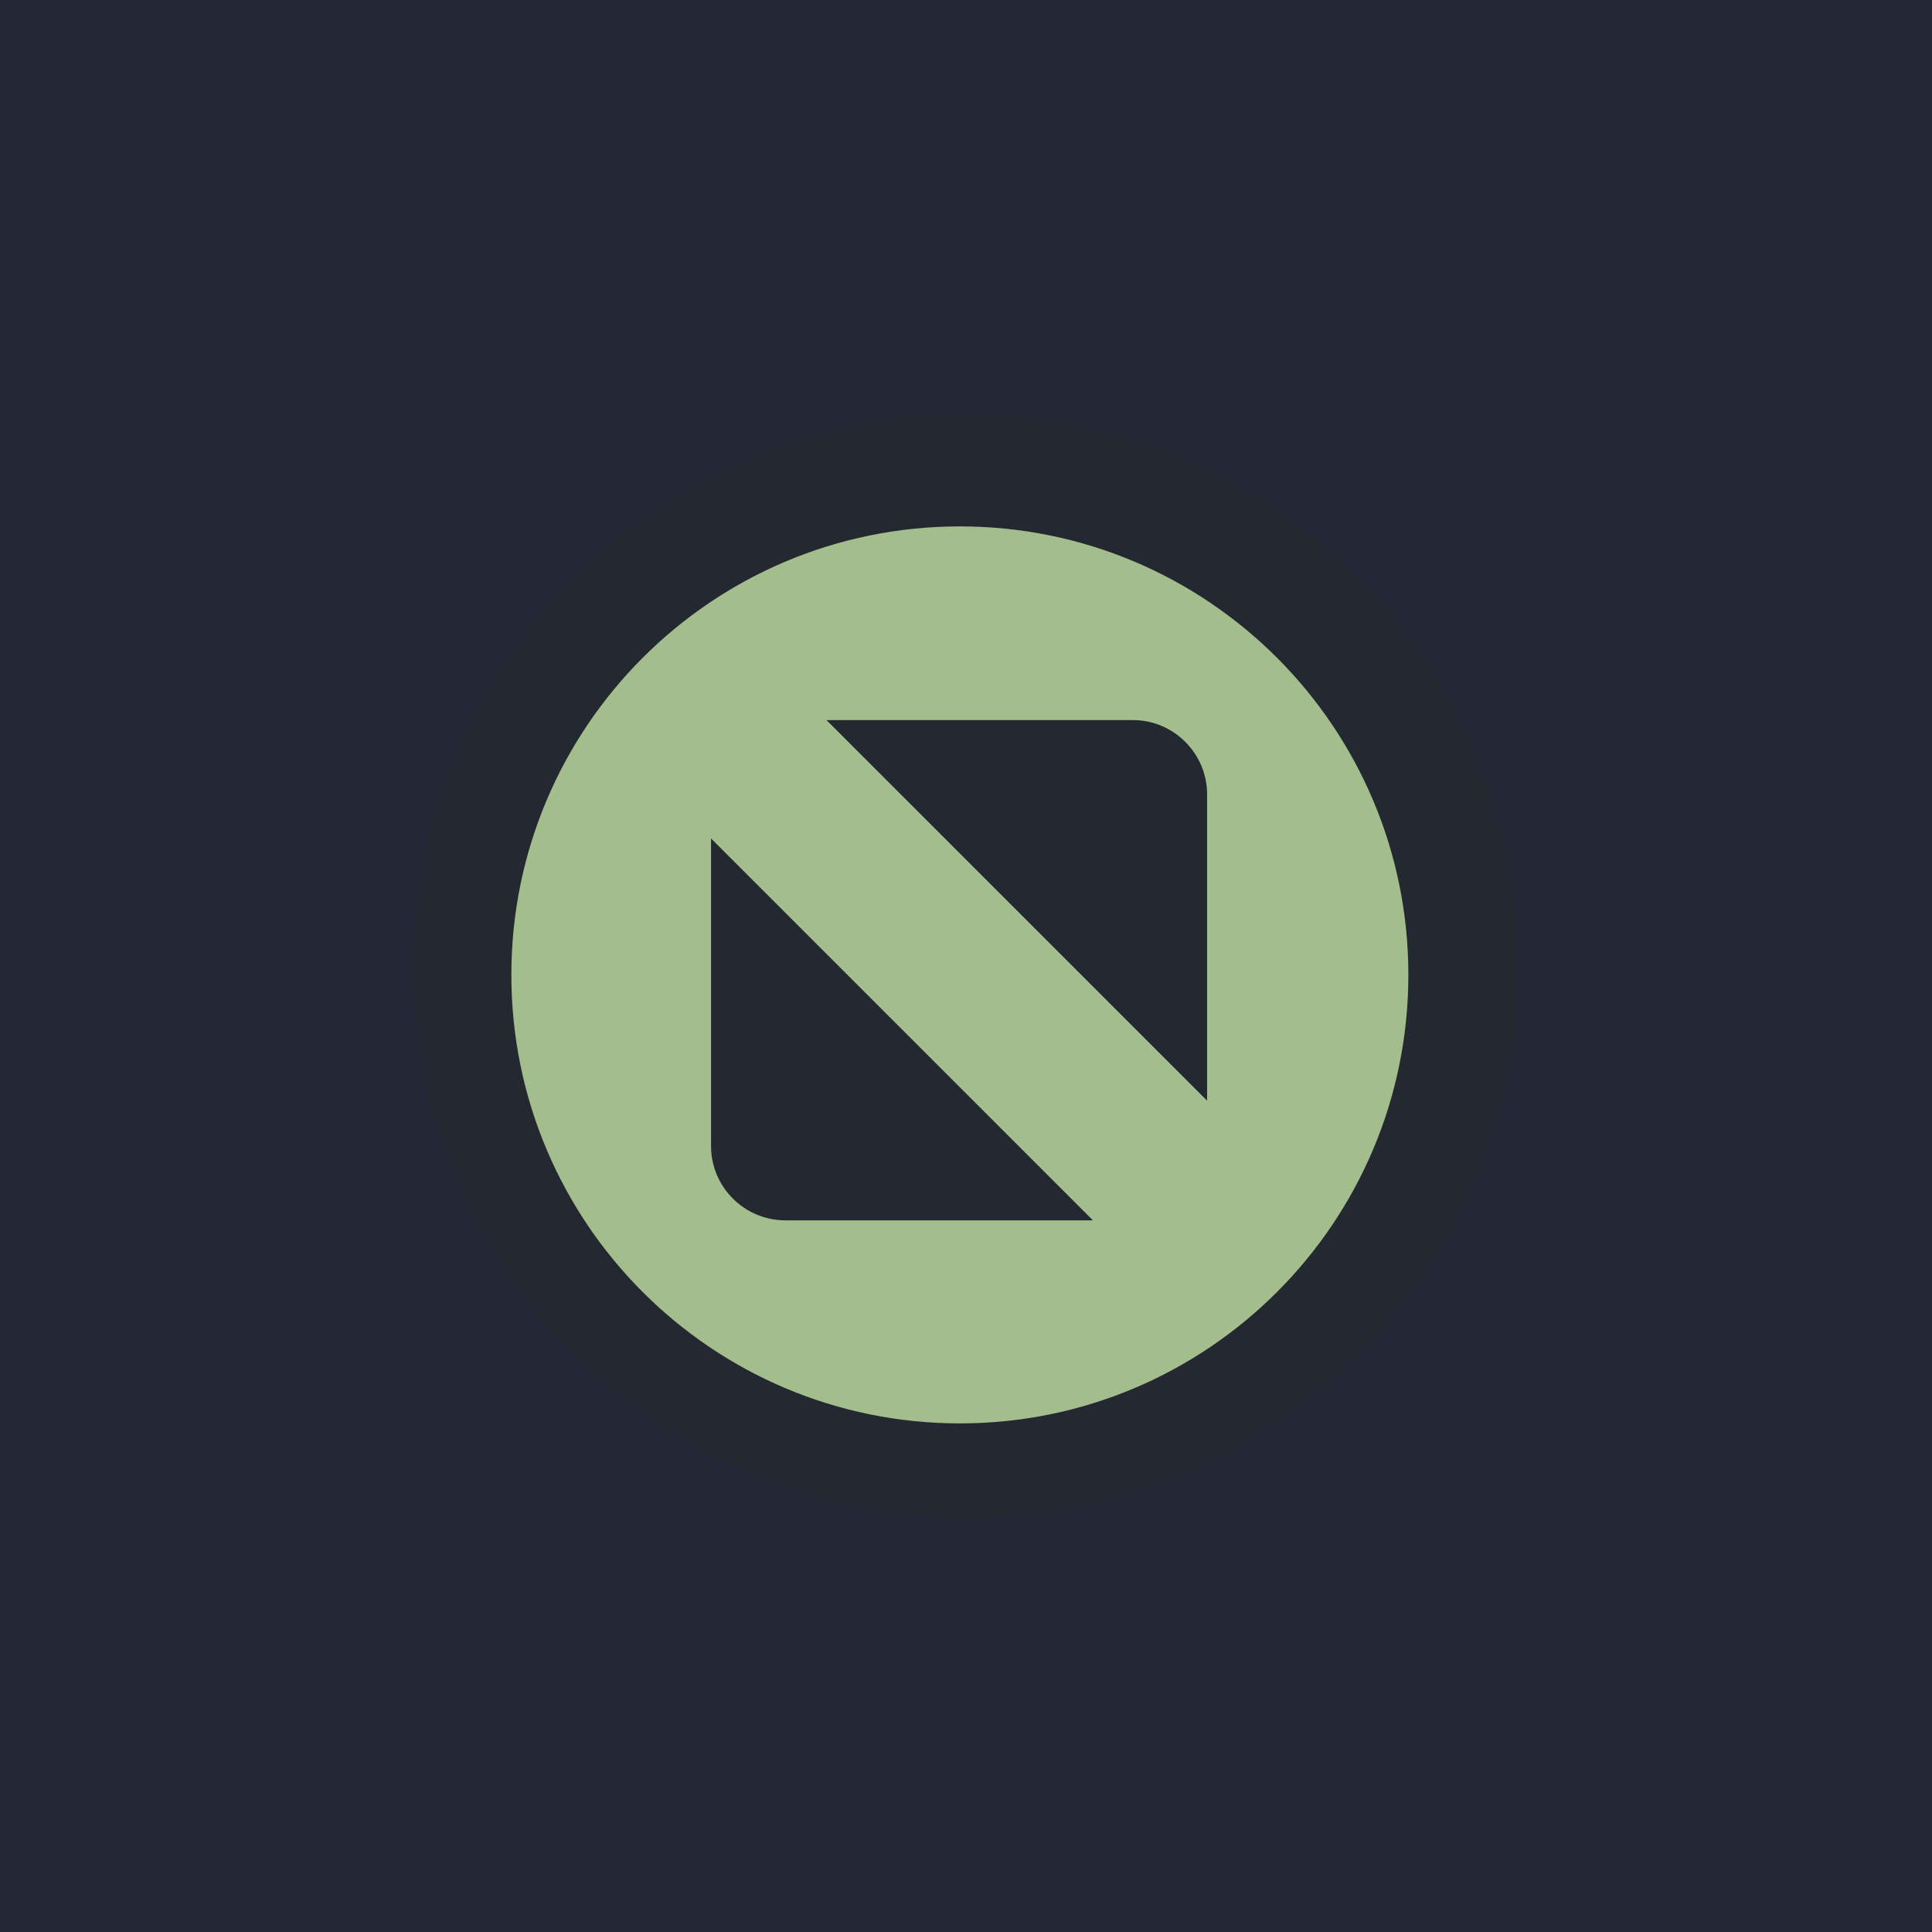
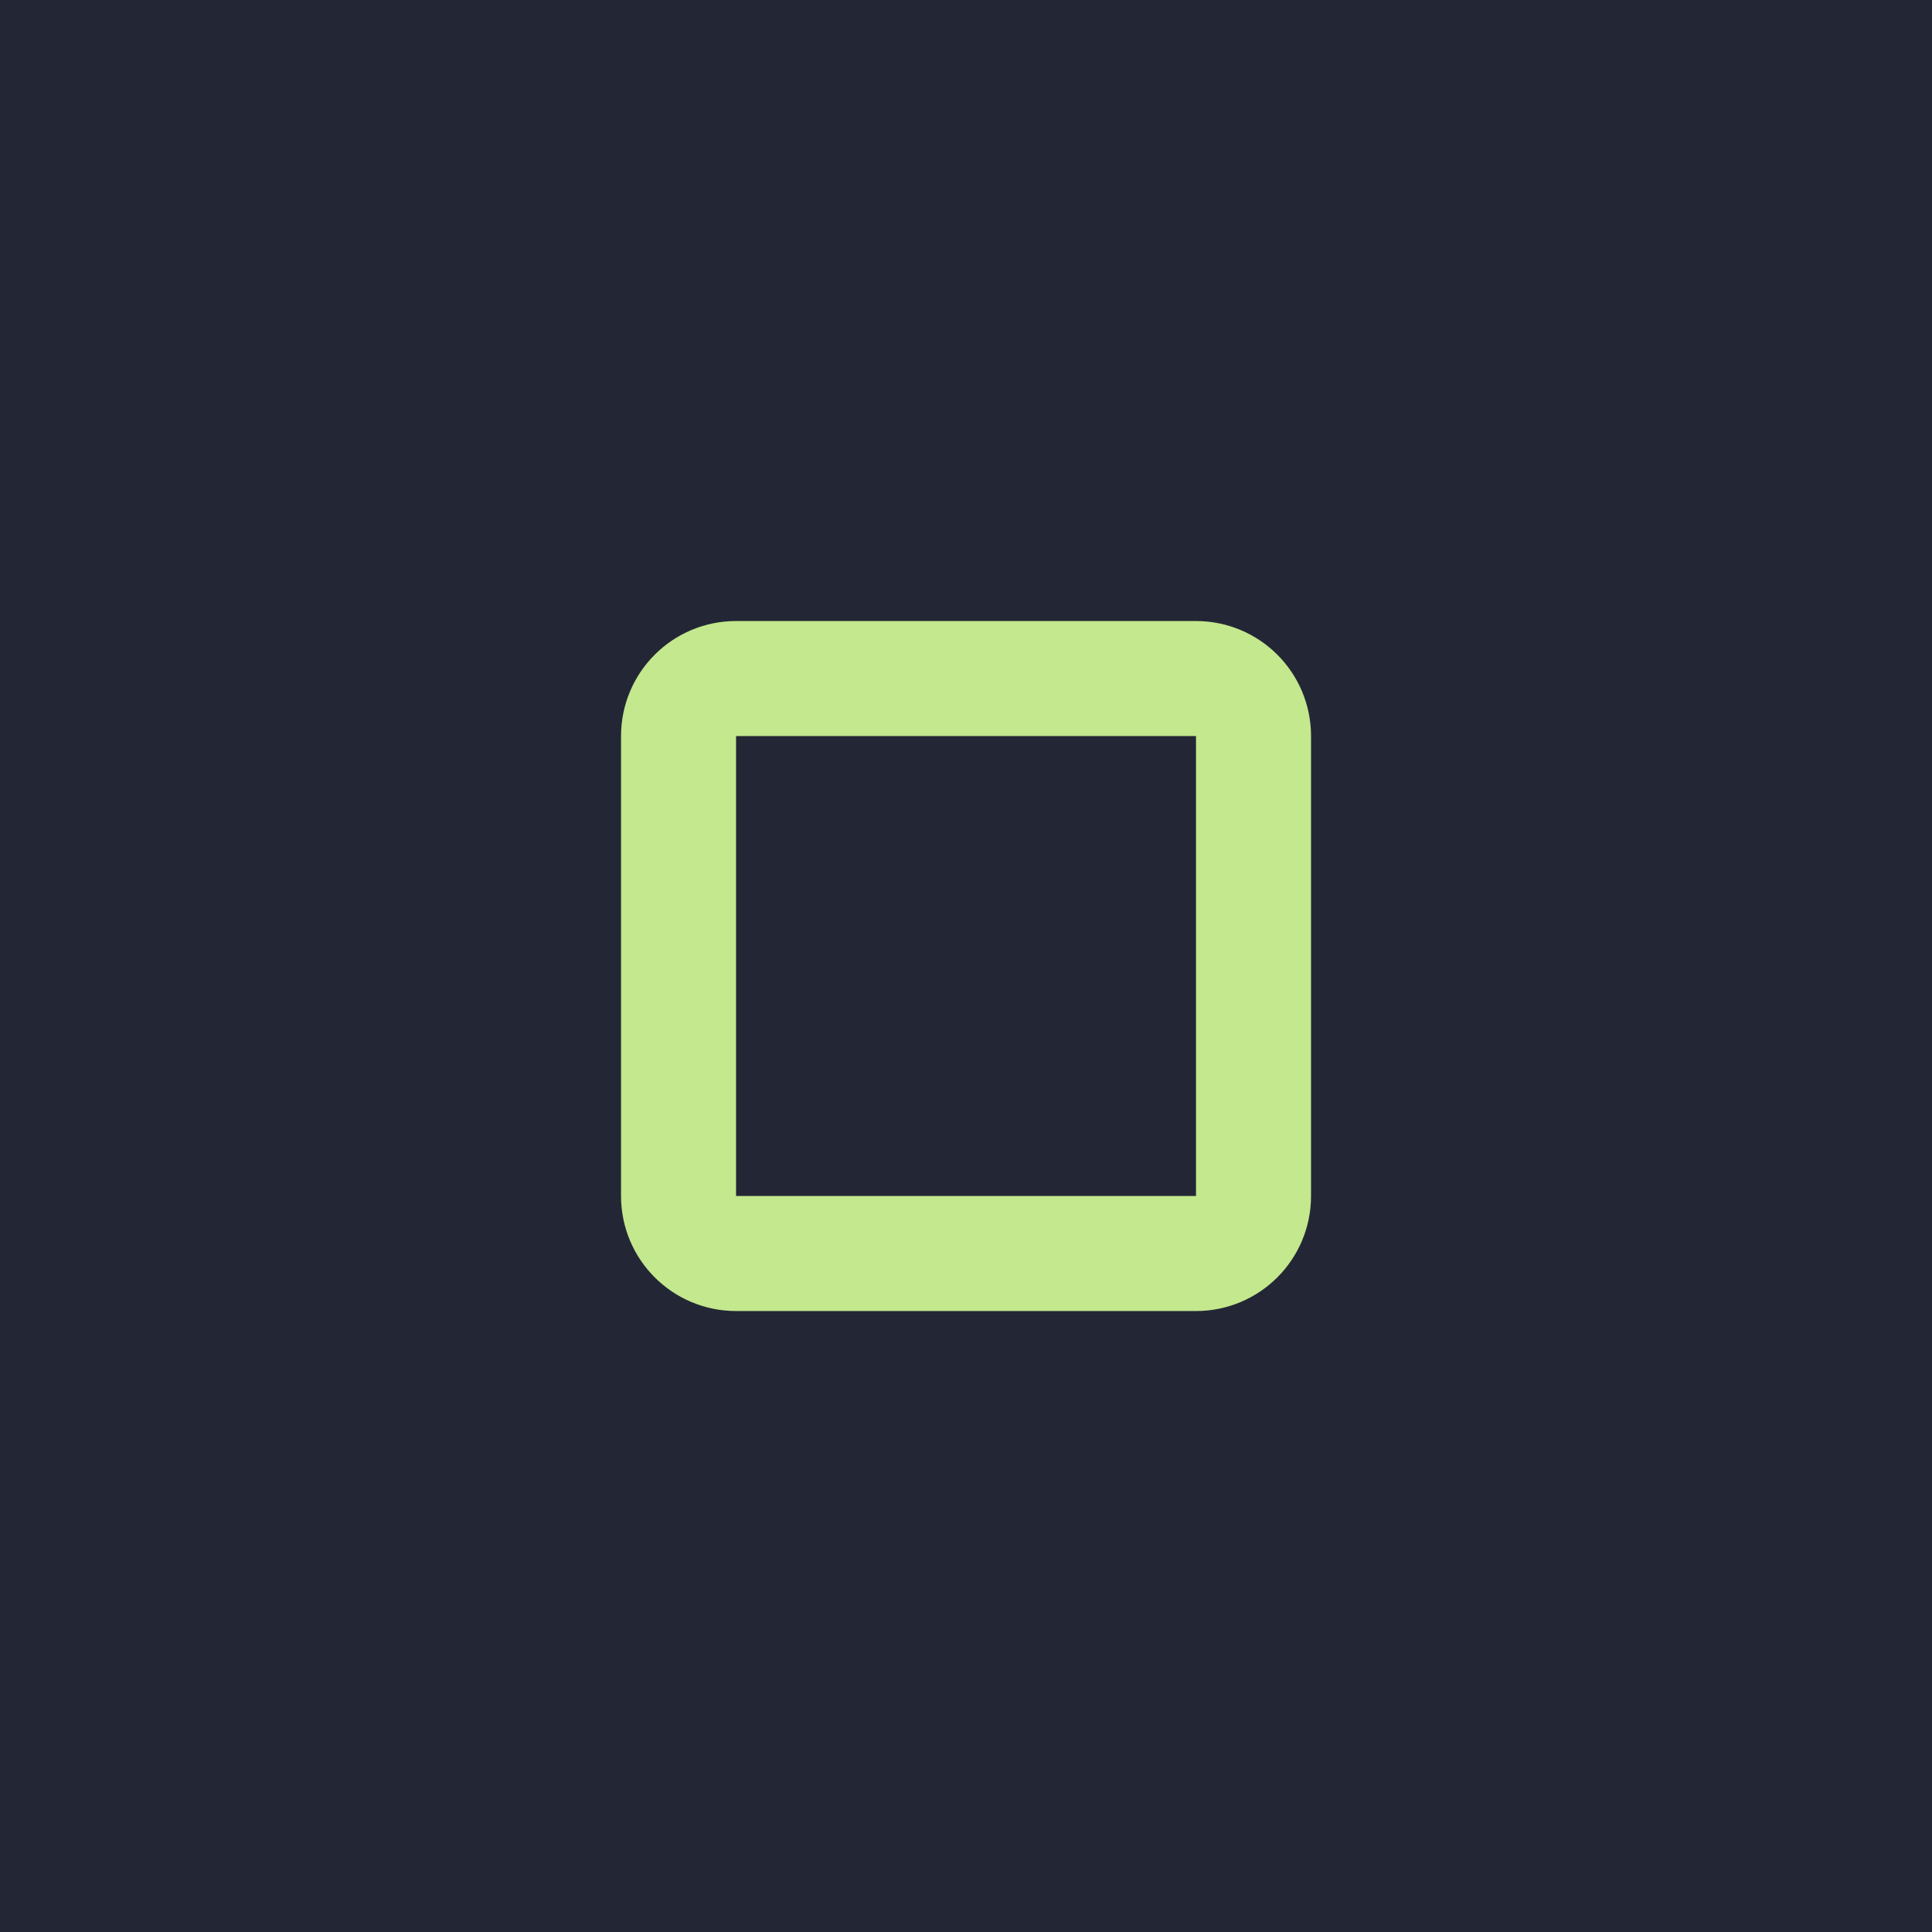
<svg xmlns="http://www.w3.org/2000/svg" width="28" height="28" viewBox="0 0 28 28" id="svg4142" version="1.1">
  <defs id="defs4144" />
  <g id="layer1" transform="translate(0,-1024.362)">
    <rect style="opacity:1;fill:#232735;fill-opacity:1;fill-rule:evenodd;stroke:none;stroke-width:2.745;stroke-linecap:butt;stroke-linejoin:miter;stroke-miterlimit:4;stroke-dasharray:none;stroke-dashoffset:478.437;stroke-opacity:1" id="rect4741" width="28" height="32" x="0" y="1020.362" />
+     <circle style="fill:#eceff1;fill-opacity:0.1;stroke:none;stroke-width:0.5;stroke-linejoin:miter;stroke-miterlimit:4;stroke-dasharray:none;stroke-opacity:1" id="path2994" cx="1036.362" cy="13" r="12" transform="rotate(90)" />
    <rect style="opacity:1;fill:#ffffff;fill-opacity:0.07;fill-rule:evenodd;stroke:none;stroke-width:2.745;stroke-linecap:butt;stroke-linejoin:miter;stroke-miterlimit:4;stroke-dasharray:none;stroke-dashoffset:478.437;stroke-opacity:1" id="rect4959" width="28" height="1" x="0" y="1020.362" />
-     <path id="path4289" style="fill:#232831;fill-opacity:1;fill-rule:evenodd;stroke:none;stroke-width:0.014" d="m 14,1046.362 c 4.418,0 8,-3.582 8,-8 0,-4.418 -3.582,-8 -8,-8 -4.418,0 -8,3.582 -8,8 0,4.418 3.582,8 8,8" />
-     <path id="path4291" style="fill:#a3be8c;fill-opacity:1;fill-rule:evenodd;stroke:none;stroke-width:0.013" d="m 13.911,1044.991 c 3.59,0 6.5,-2.91 6.5,-6.5 0,-3.59 -2.91,-6.5 -6.5,-6.5 -3.59,0 -6.5,2.91 -6.5,6.5 0,3.59 2.91,6.5 6.5,6.5" />
-     <path d="m 11.978,1034.798 h 4.441 c 0.591,0 1.075,0.484 1.075,1.075 v 4.441 z m 3.861,7.25 h -4.459 c -0.591,0 -1.075,-0.484 -1.075,-1.075 v -4.459 l 5.534,5.534" style="fill:#232831;fill-opacity:1;fill-rule:evenodd;stroke:none;stroke-width:0.017" id="path4293" />
+     <rect style="opacity:1;fill:#d8dee9;fill-opacity:0;stroke:#C3E88D;stroke-width:1.667;stroke-linejoin:round;stroke-miterlimit:3;stroke-dasharray:none;stroke-opacity:1;paint-order:markers fill stroke" id="rect818" width="8.333" height="8.333" x="9.834" y="1034.196" rx="0.833" ry="0.833" />
  </g>
</svg>
